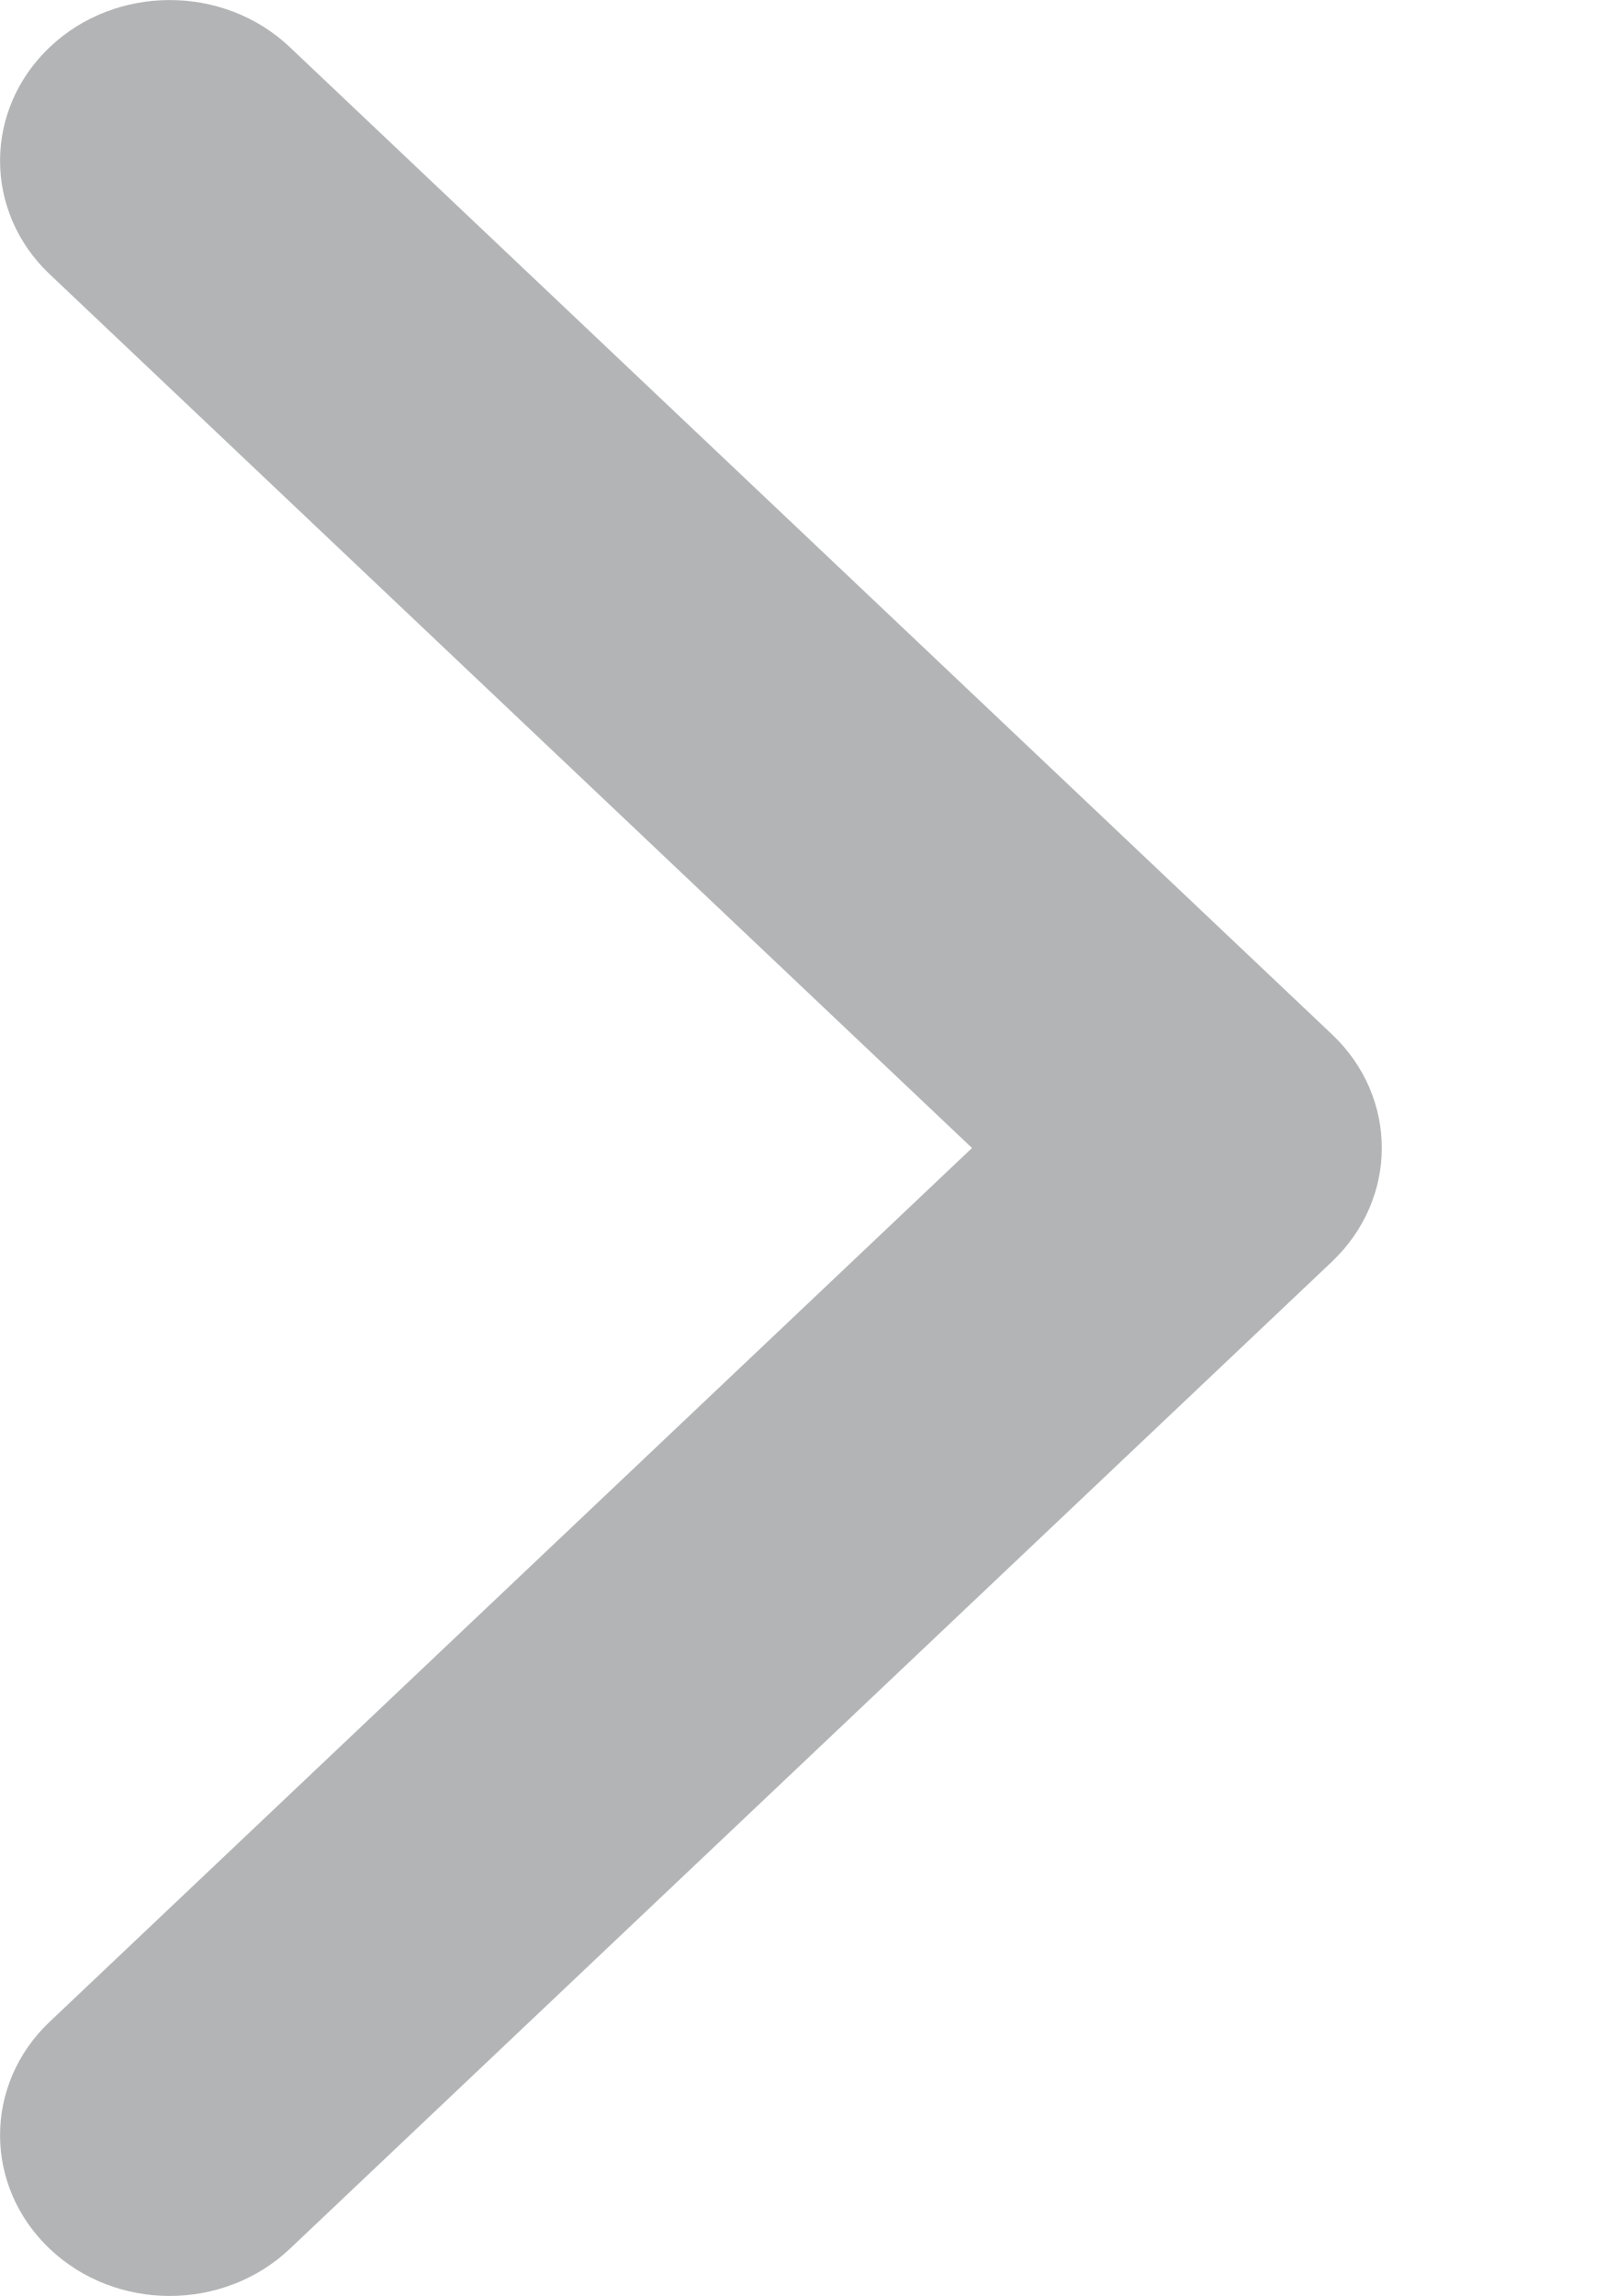
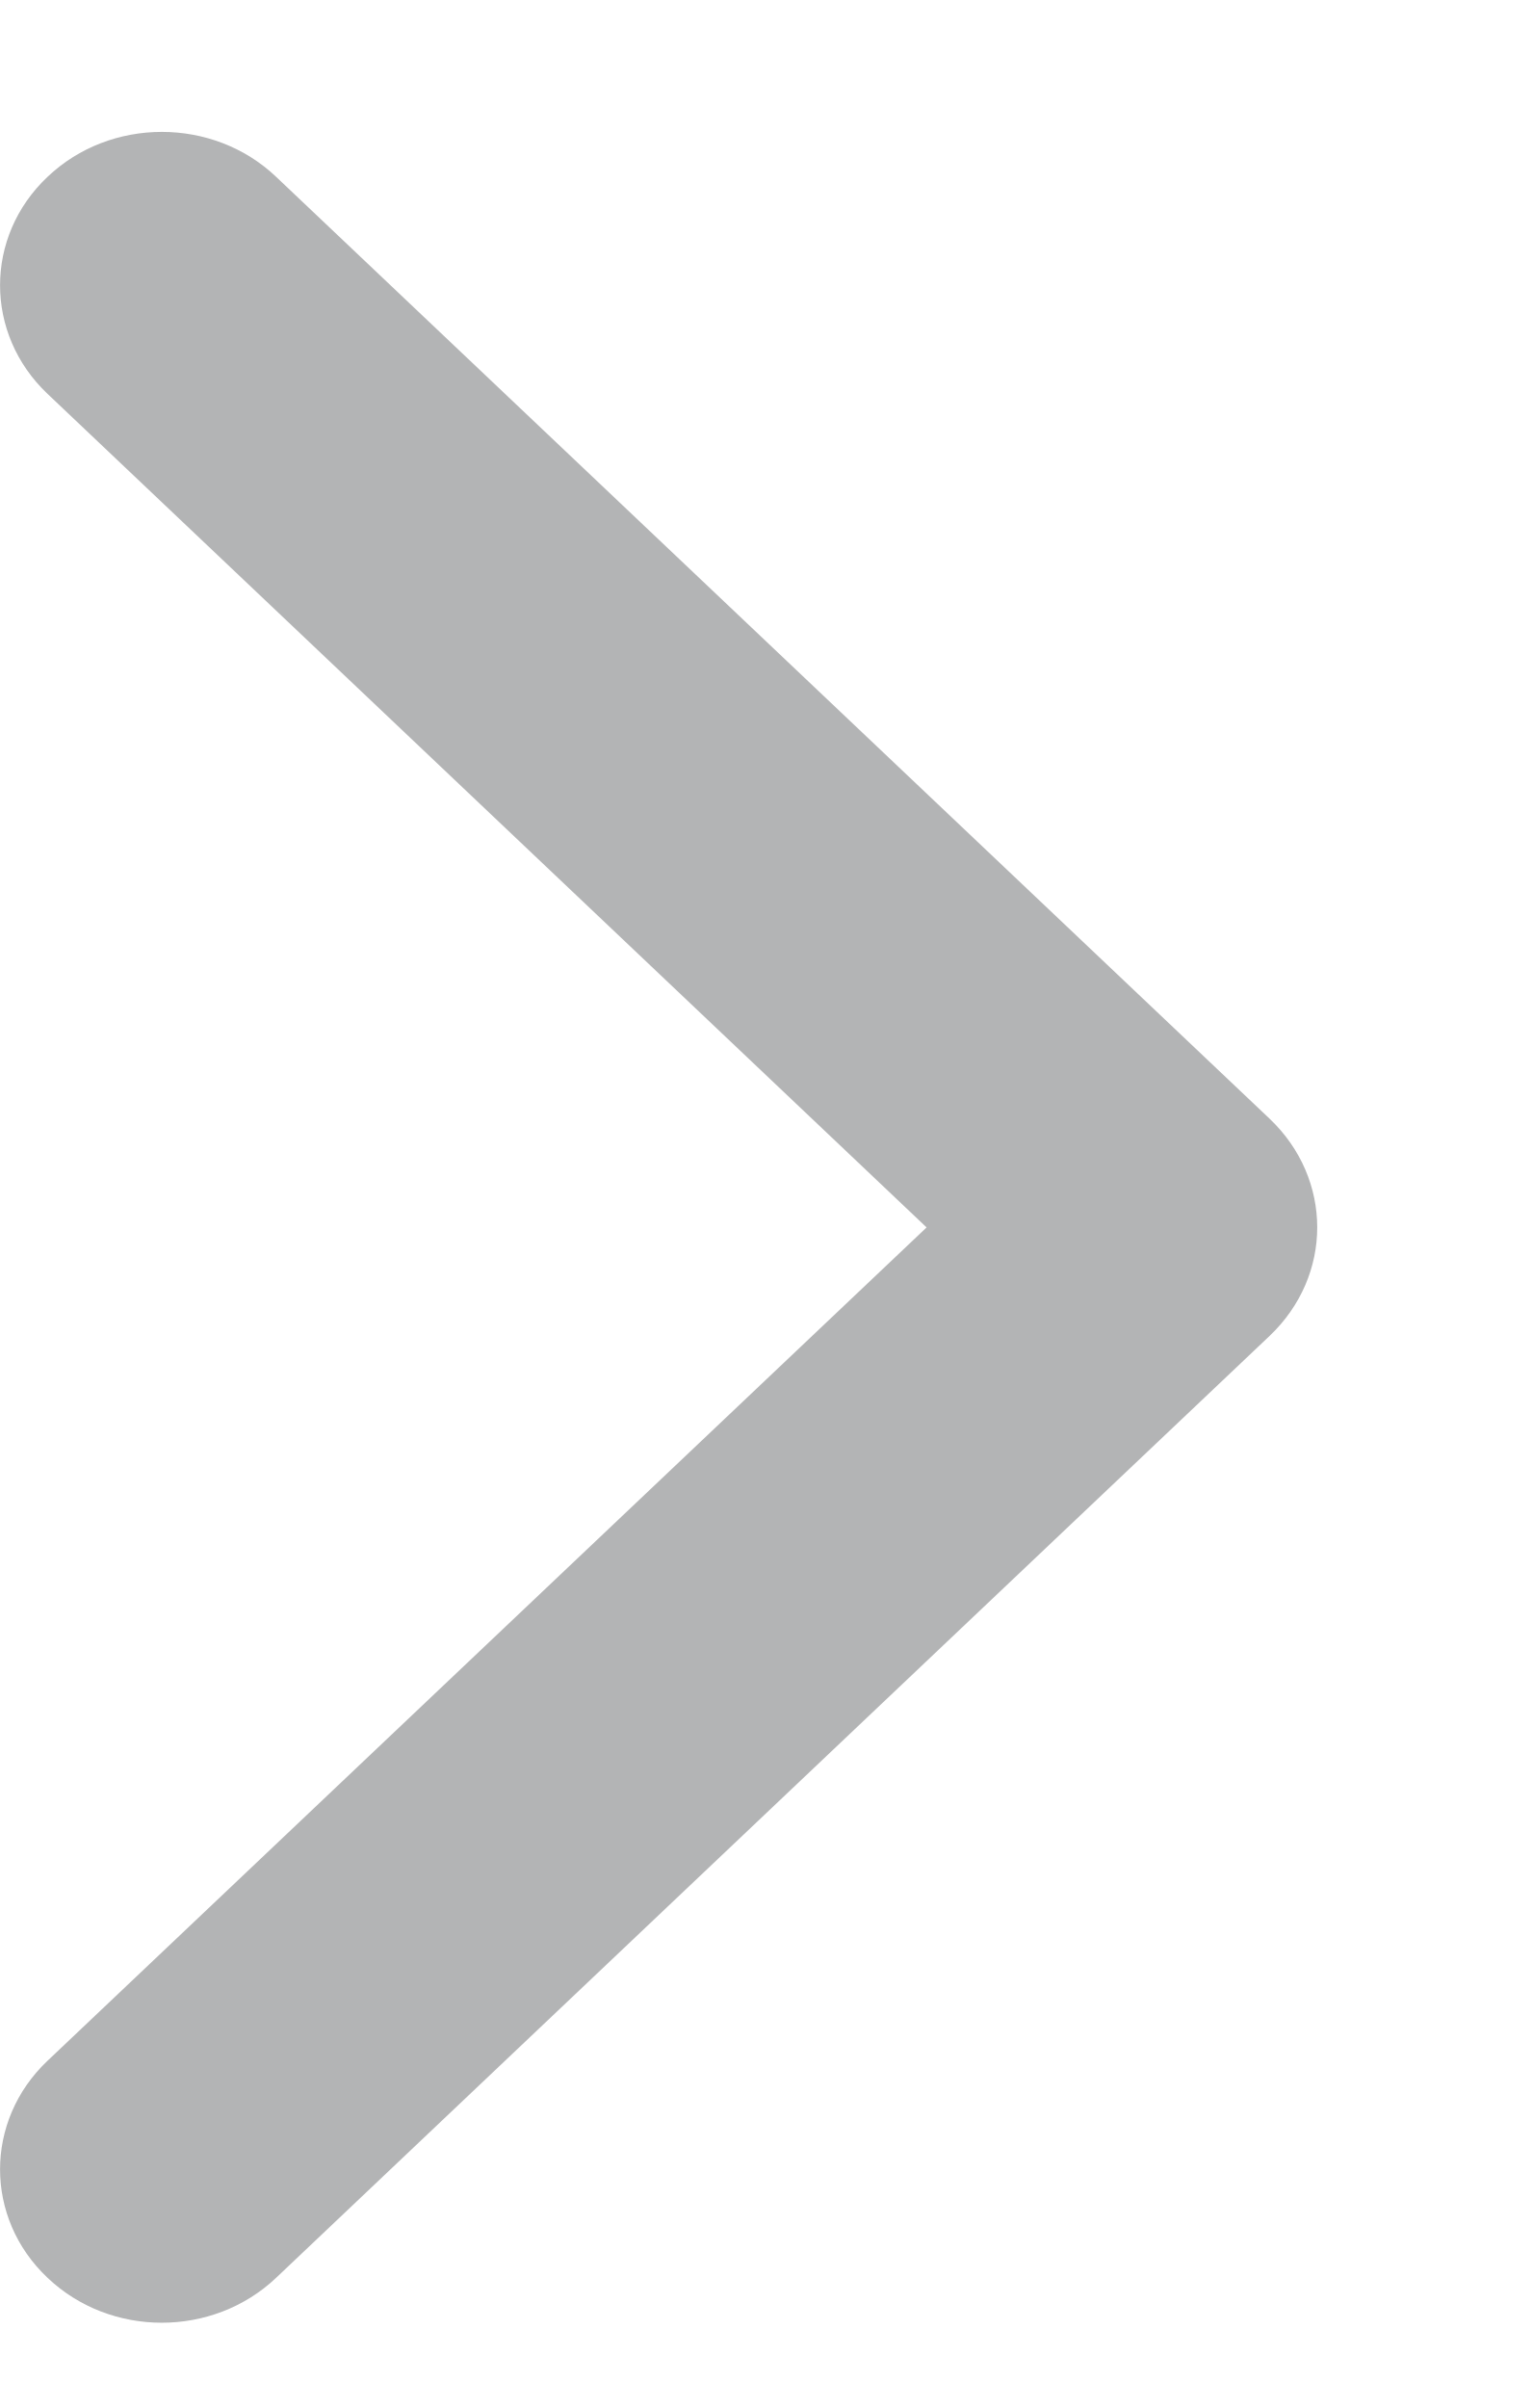
- <svg xmlns="http://www.w3.org/2000/svg" width="7" height="10" viewBox="0 0 7 10" fill="none">
-   <path d="M6.019 5C6.019 5.179 5.946 5.358 5.802 5.495L1.262 9.795C0.973 10.068 0.505 10.068 0.217 9.795C-0.072 9.521 -0.072 9.078 0.217 8.805L4.234 5L0.217 1.195C-0.072 0.922 -0.072 0.479 0.217 0.205C0.505 -0.068 0.974 -0.068 1.262 0.205L5.802 4.505C5.947 4.642 6.019 4.821 6.019 5Z" fill="#B3B4B5" />
+ <svg xmlns="http://www.w3.org/2000/svg" width="7" height="11" viewBox="0 0 7 11" fill="none">
+   <path d="M6.019 5.607C6.019 5.786 5.946 5.965 5.802 6.102L1.262 10.405C0.973 10.679 0.505 10.679 0.217 10.405C-0.072 10.132 -0.072 9.688 0.217 9.414L4.234 5.607L0.217 1.799C-0.072 1.525 -0.072 1.081 0.217 0.808C0.505 0.534 0.974 0.534 1.262 0.808L5.802 5.111C5.946 5.248 6.019 5.427 6.019 5.607Z" fill="#B3B4B5" />
</svg>
